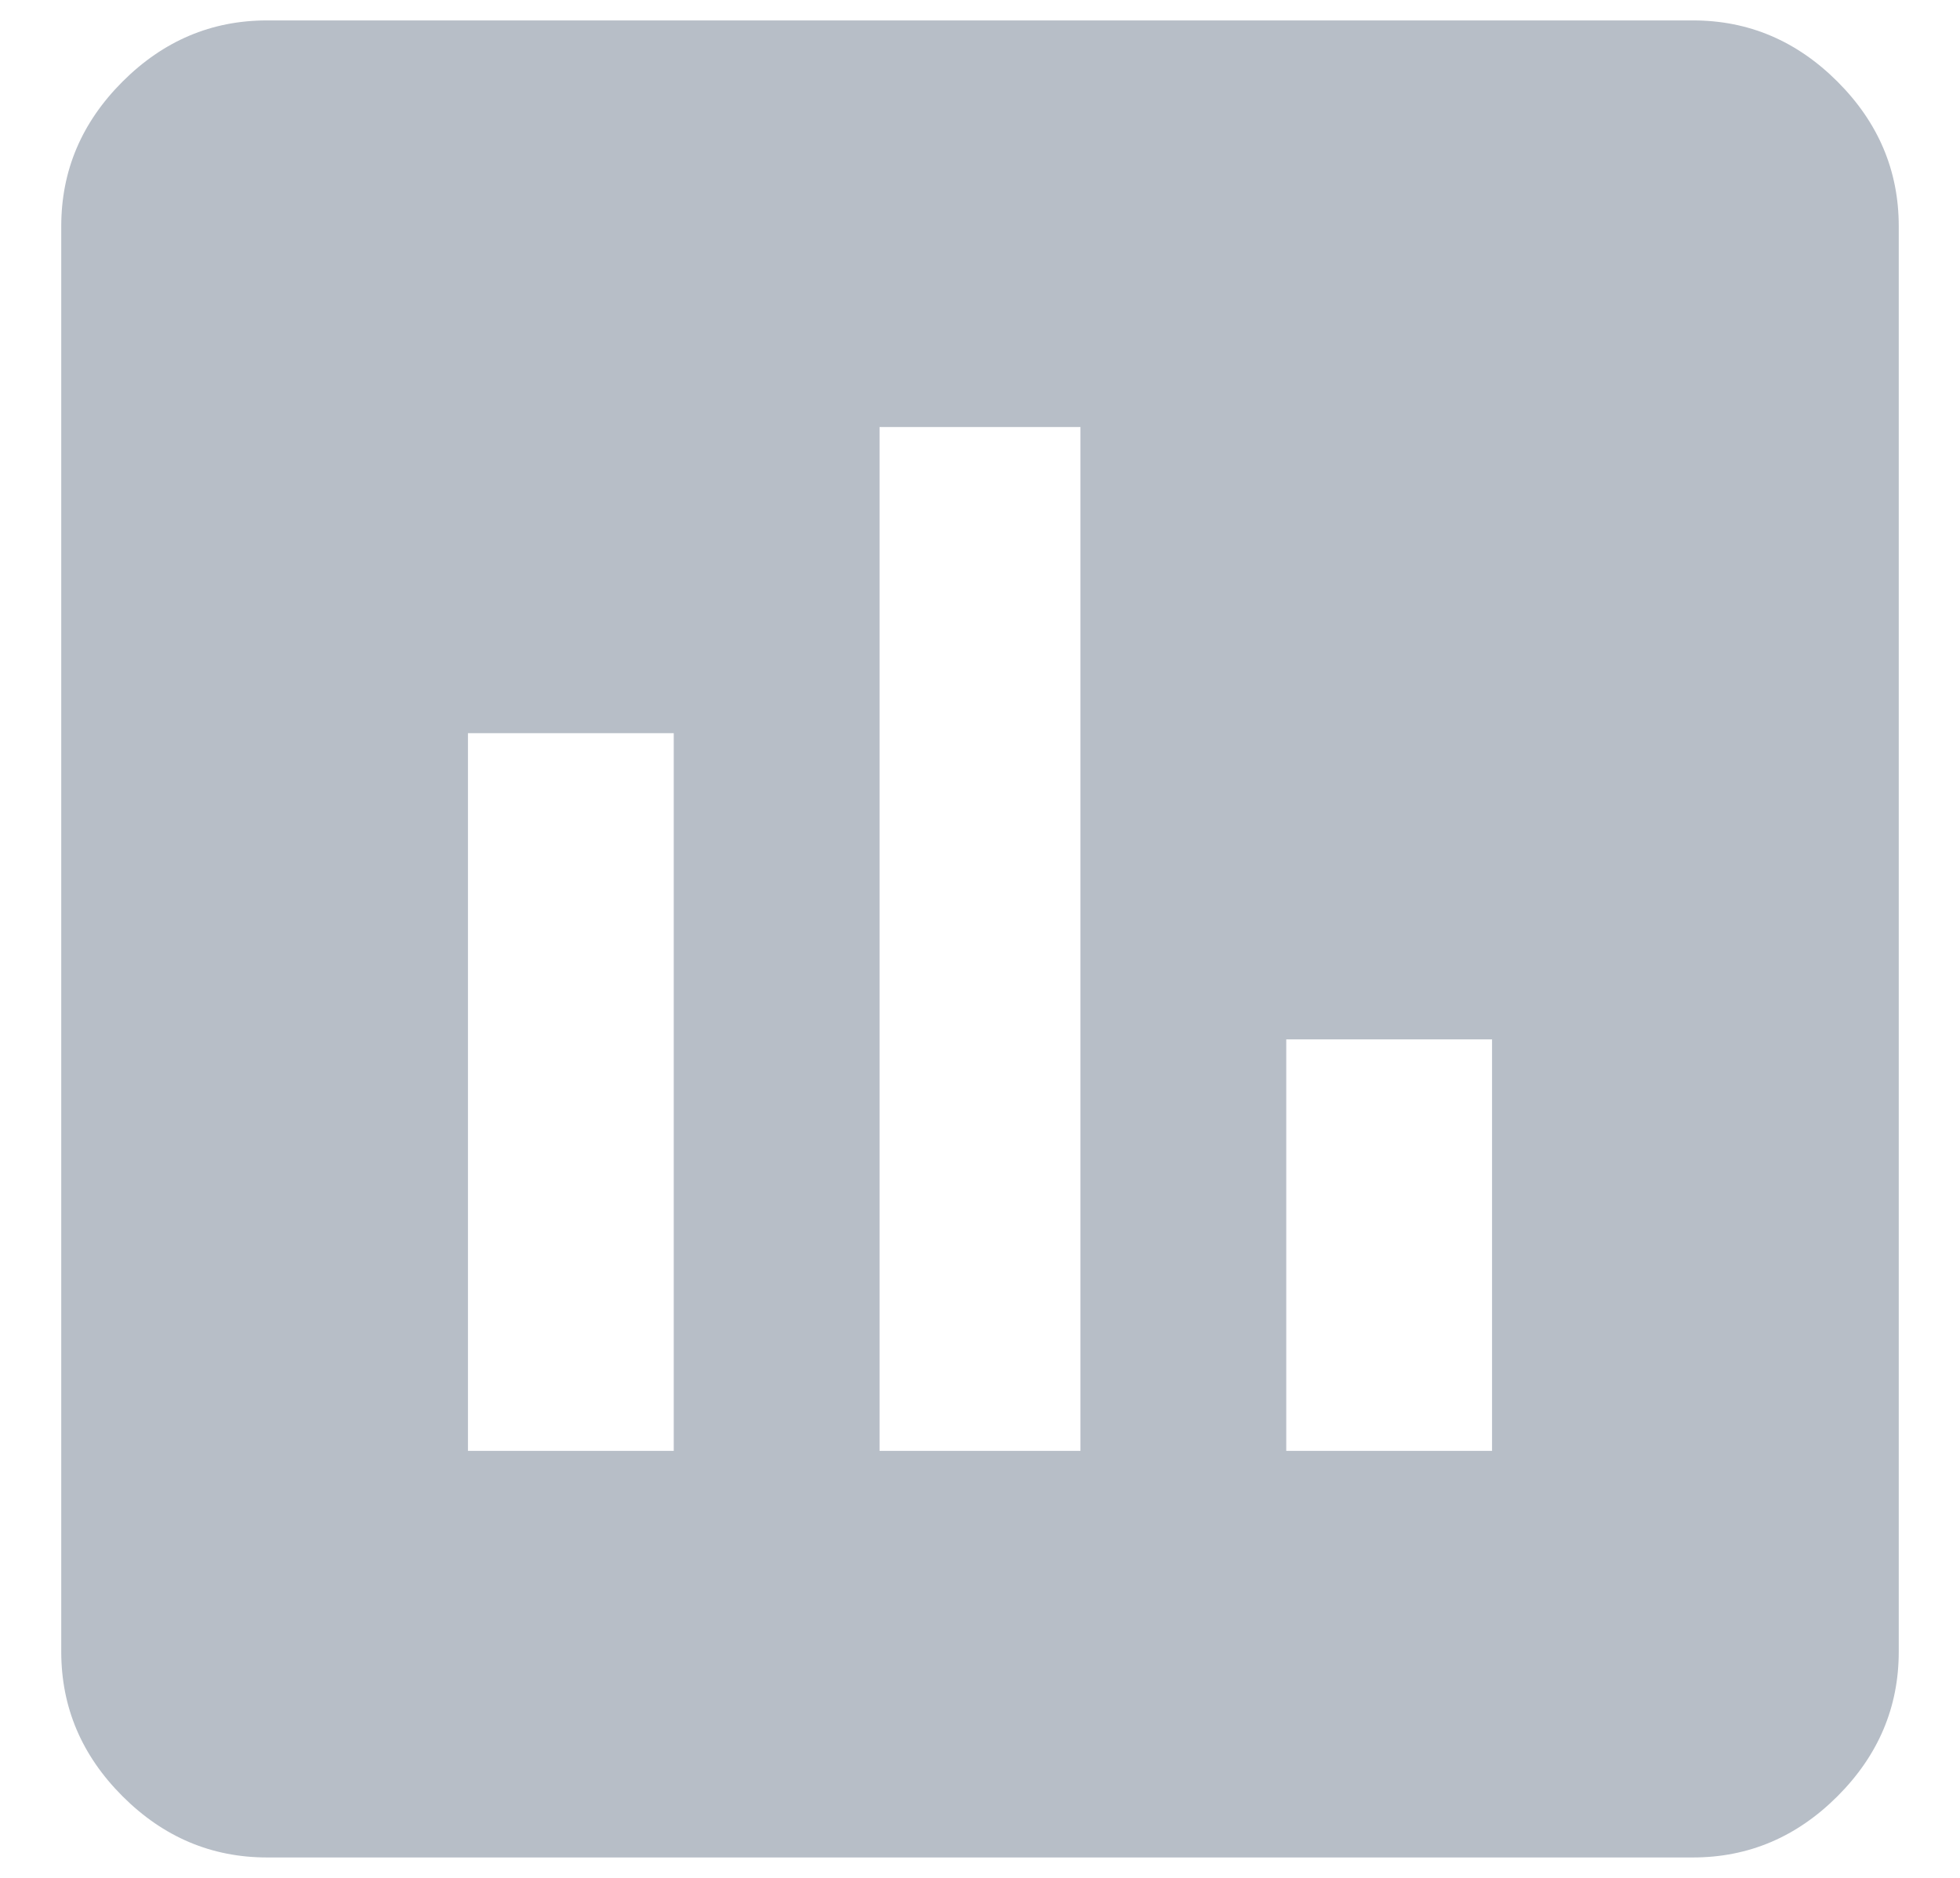
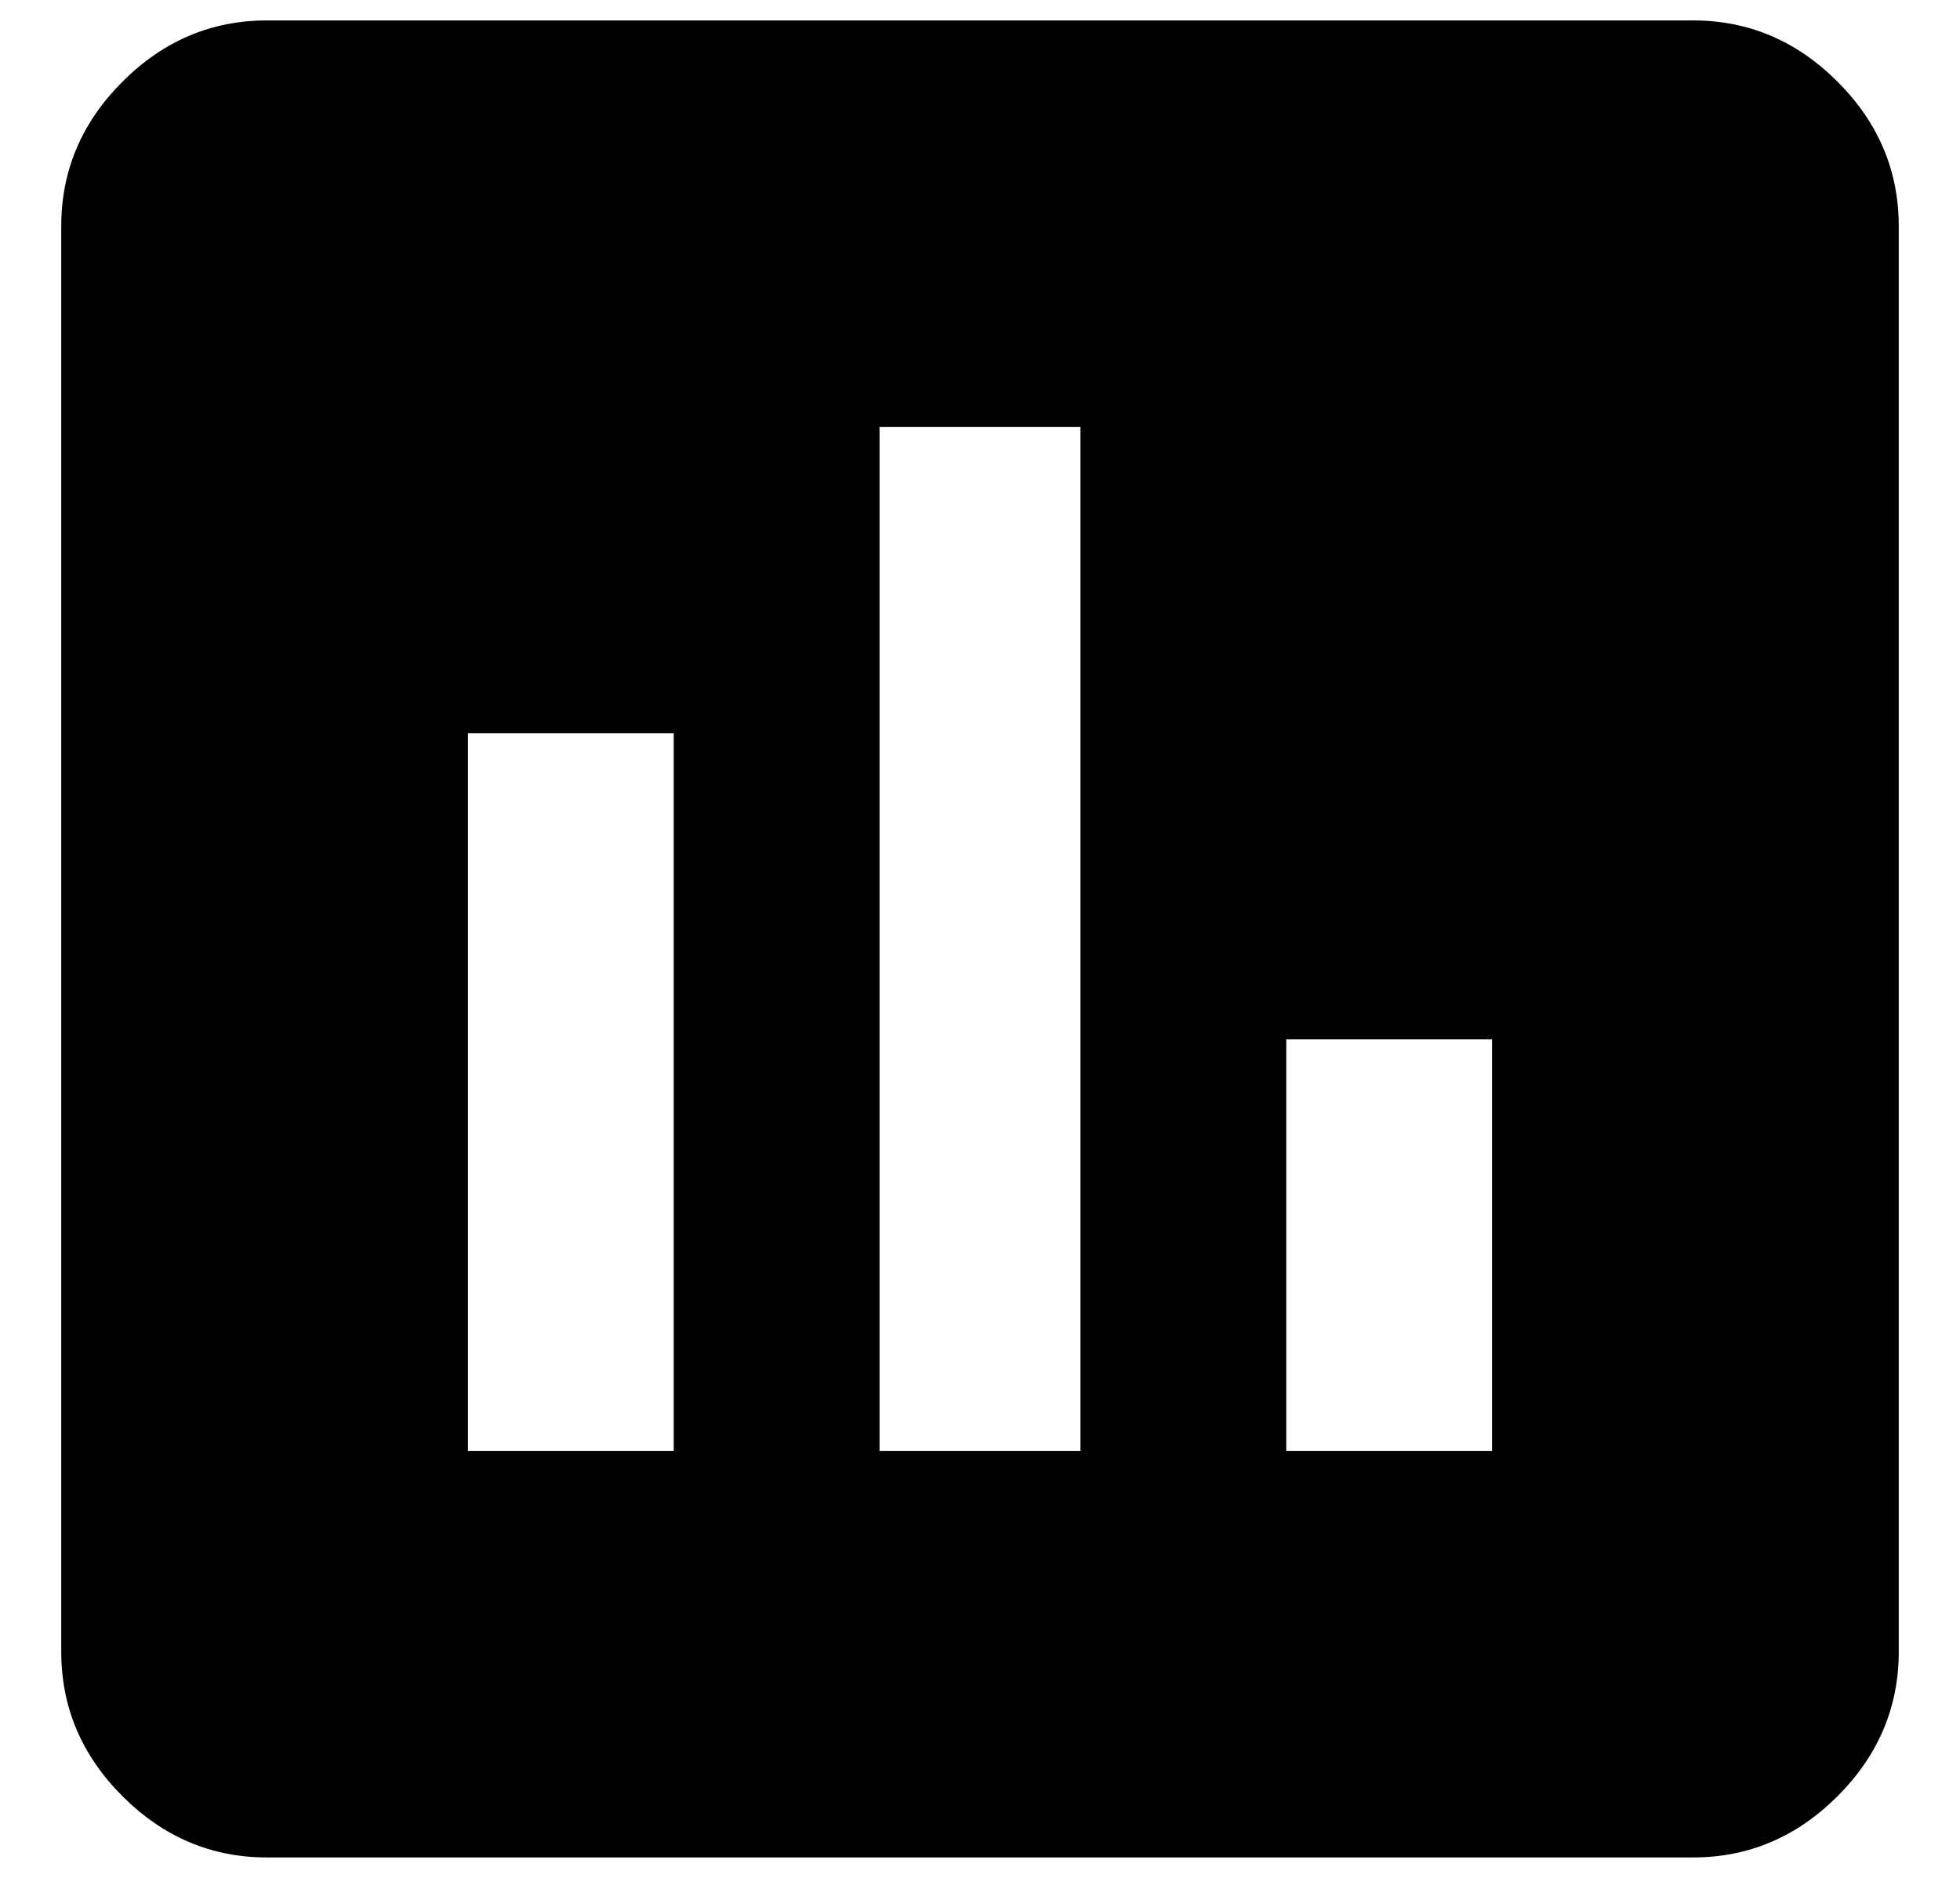
- <svg xmlns="http://www.w3.org/2000/svg" width="24" height="23" viewBox="0 0 24 23" fill="none">
-   <path fill-rule="evenodd" clip-rule="evenodd" d="M18.27 17.77V12.73H15.75V17.77H18.27ZM13.23 17.77V5.23H10.77V17.77H13.23ZM8.25 17.77V8.98H5.73V17.77H8.25ZM20.73 0.25C21.41 0.25 22 0.5 22.5 1C23 1.5 23.25 2.09 23.25 2.77V20.23C23.25 20.91 23 21.5 22.5 22C22 22.5 21.41 22.75 20.73 22.75H3.27C2.59 22.75 2 22.5 1.5 22C1 21.5 0.75 20.91 0.75 20.23V2.77C0.75 2.09 1 1.5 1.5 1C2 0.5 2.59 0.25 3.27 0.25H20.73Z" fill="#B7BEC7" />
+ <svg xmlns="http://www.w3.org/2000/svg" width="24" height="23" viewBox="0 0 24 23">
+   <path fill-rule="evenodd" clip-rule="evenodd" d="M18.27 17.77V12.73H15.75V17.77H18.27ZM13.23 17.77V5.23H10.77V17.77H13.23ZM8.25 17.77V8.98H5.73V17.77H8.25ZM20.73 0.25C21.41 0.25 22 0.5 22.5 1C23 1.5 23.25 2.09 23.25 2.77V20.23C23.25 20.91 23 21.5 22.5 22C22 22.5 21.41 22.75 20.73 22.75H3.27C2.59 22.75 2 22.5 1.5 22C1 21.5 0.75 20.91 0.75 20.23V2.77C0.75 2.09 1 1.5 1.5 1C2 0.5 2.59 0.25 3.27 0.25H20.73Z" />
</svg>
